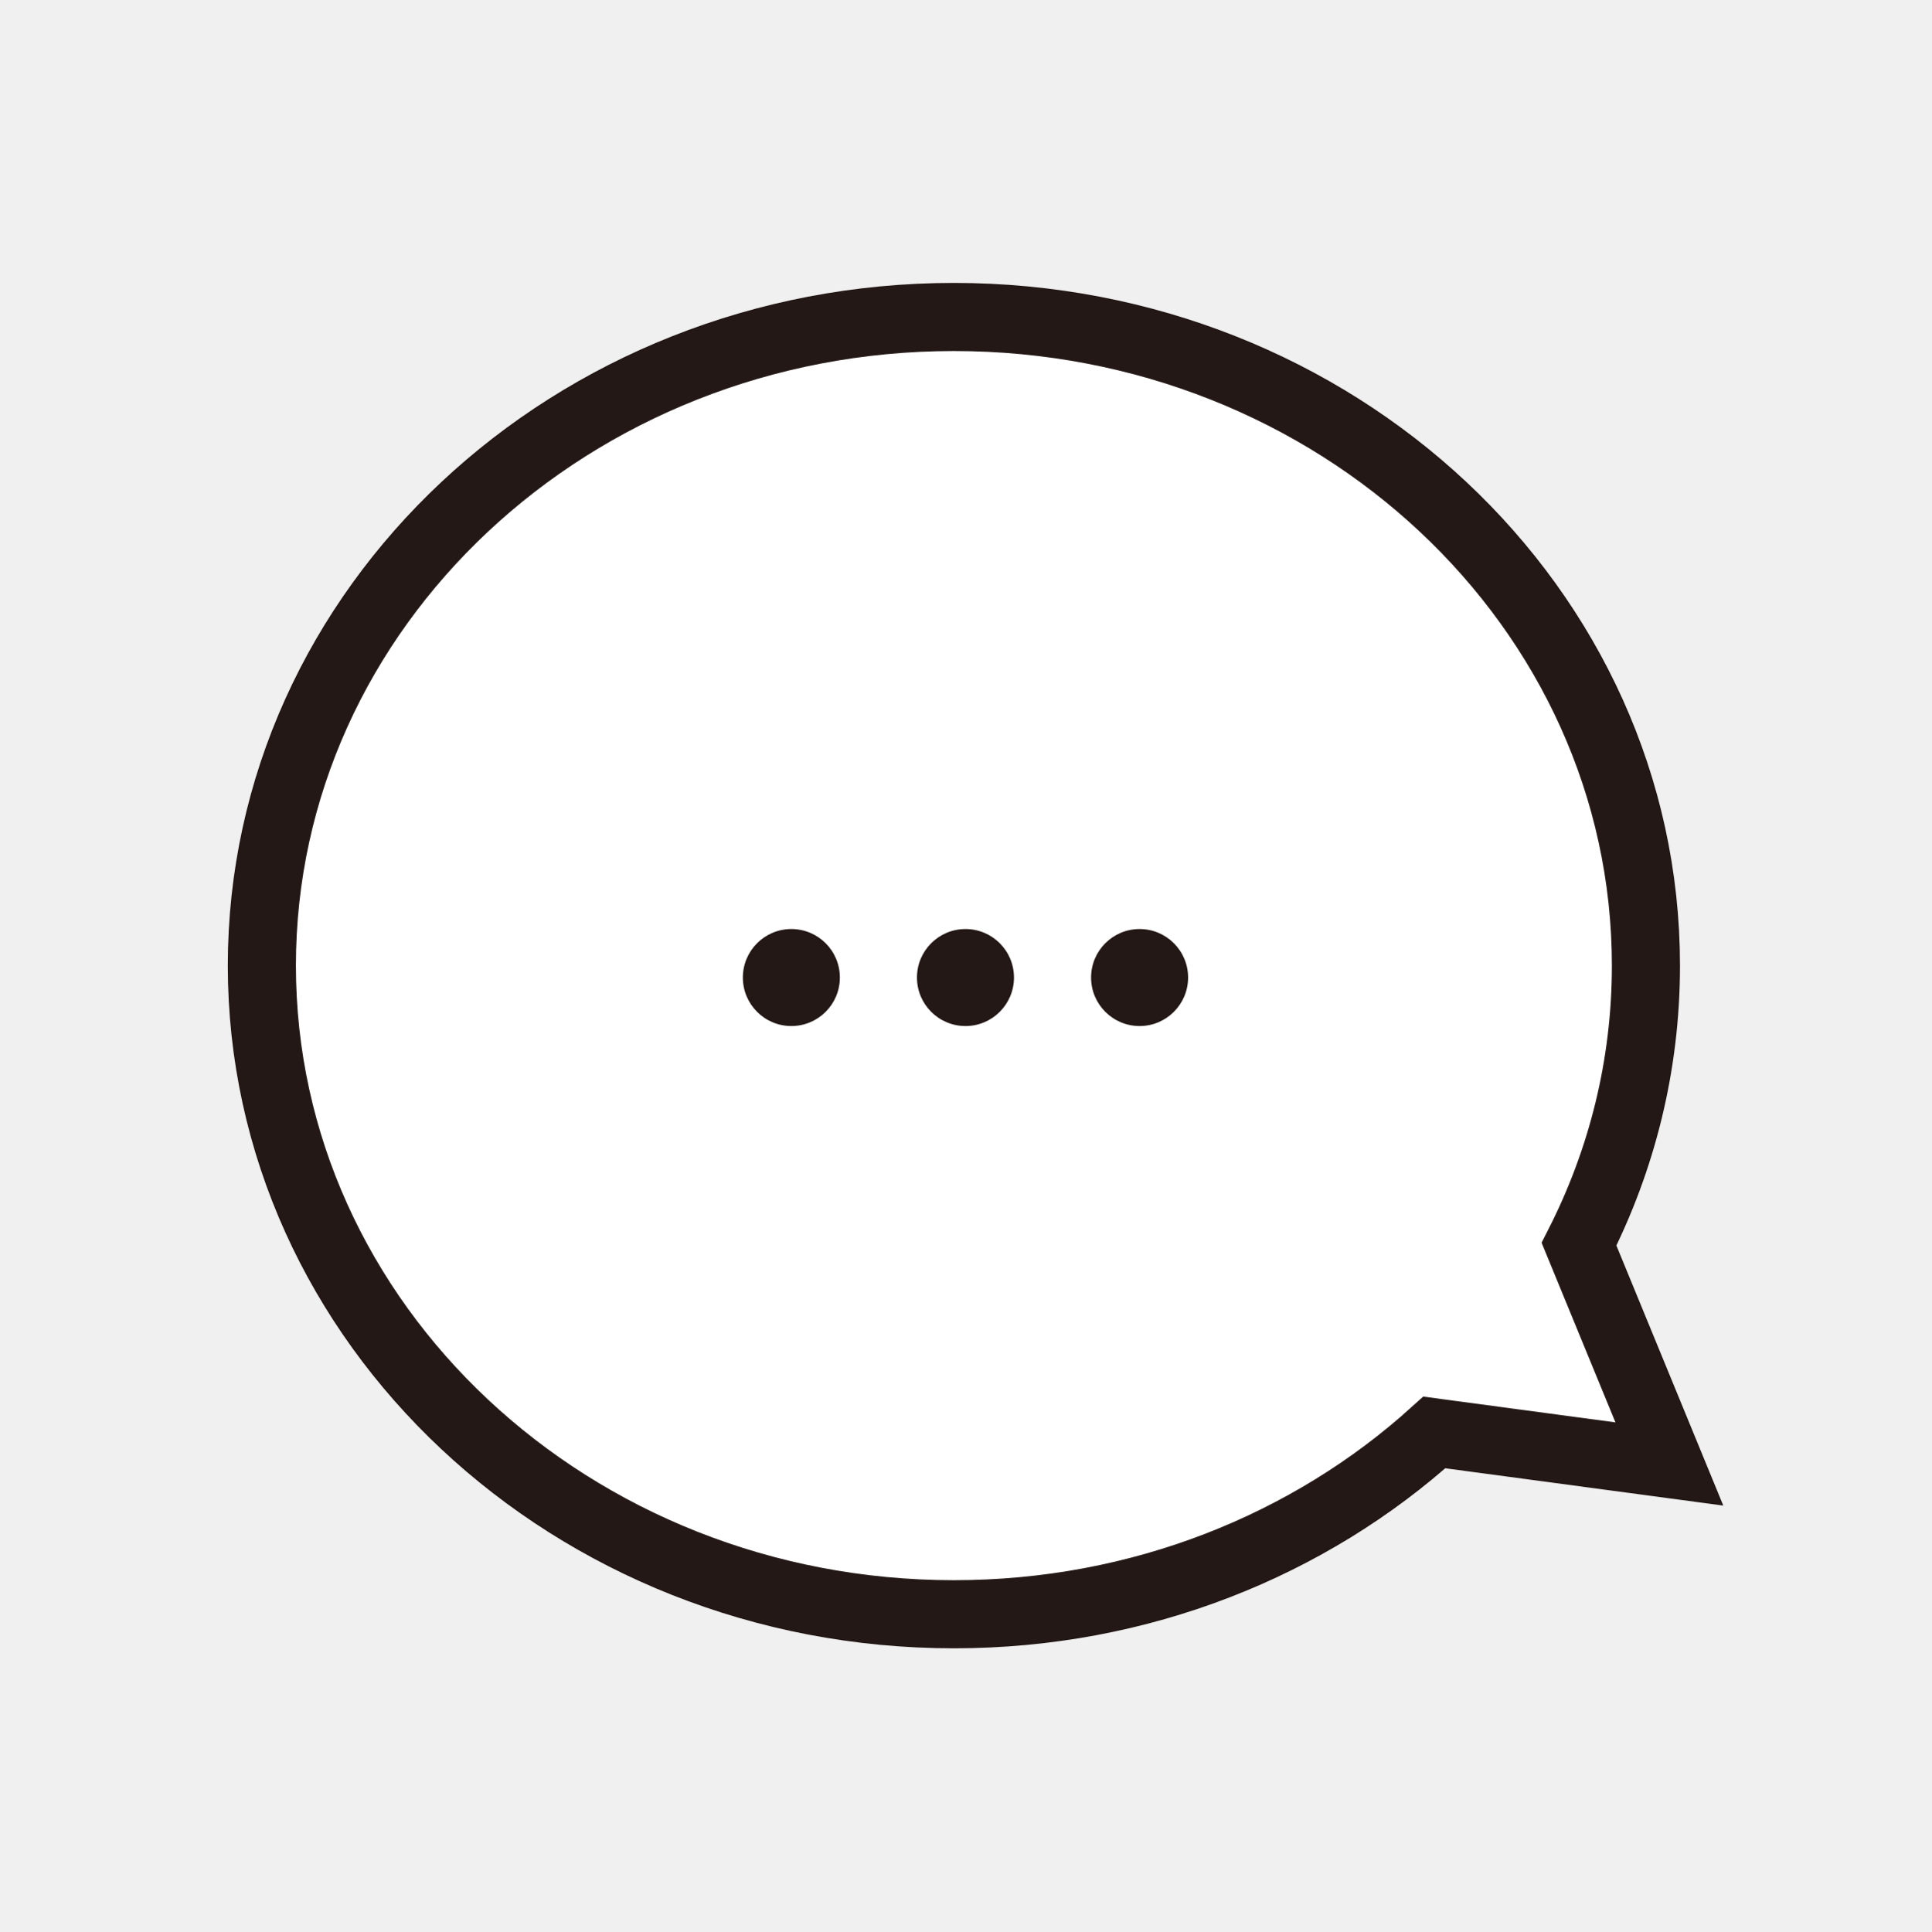
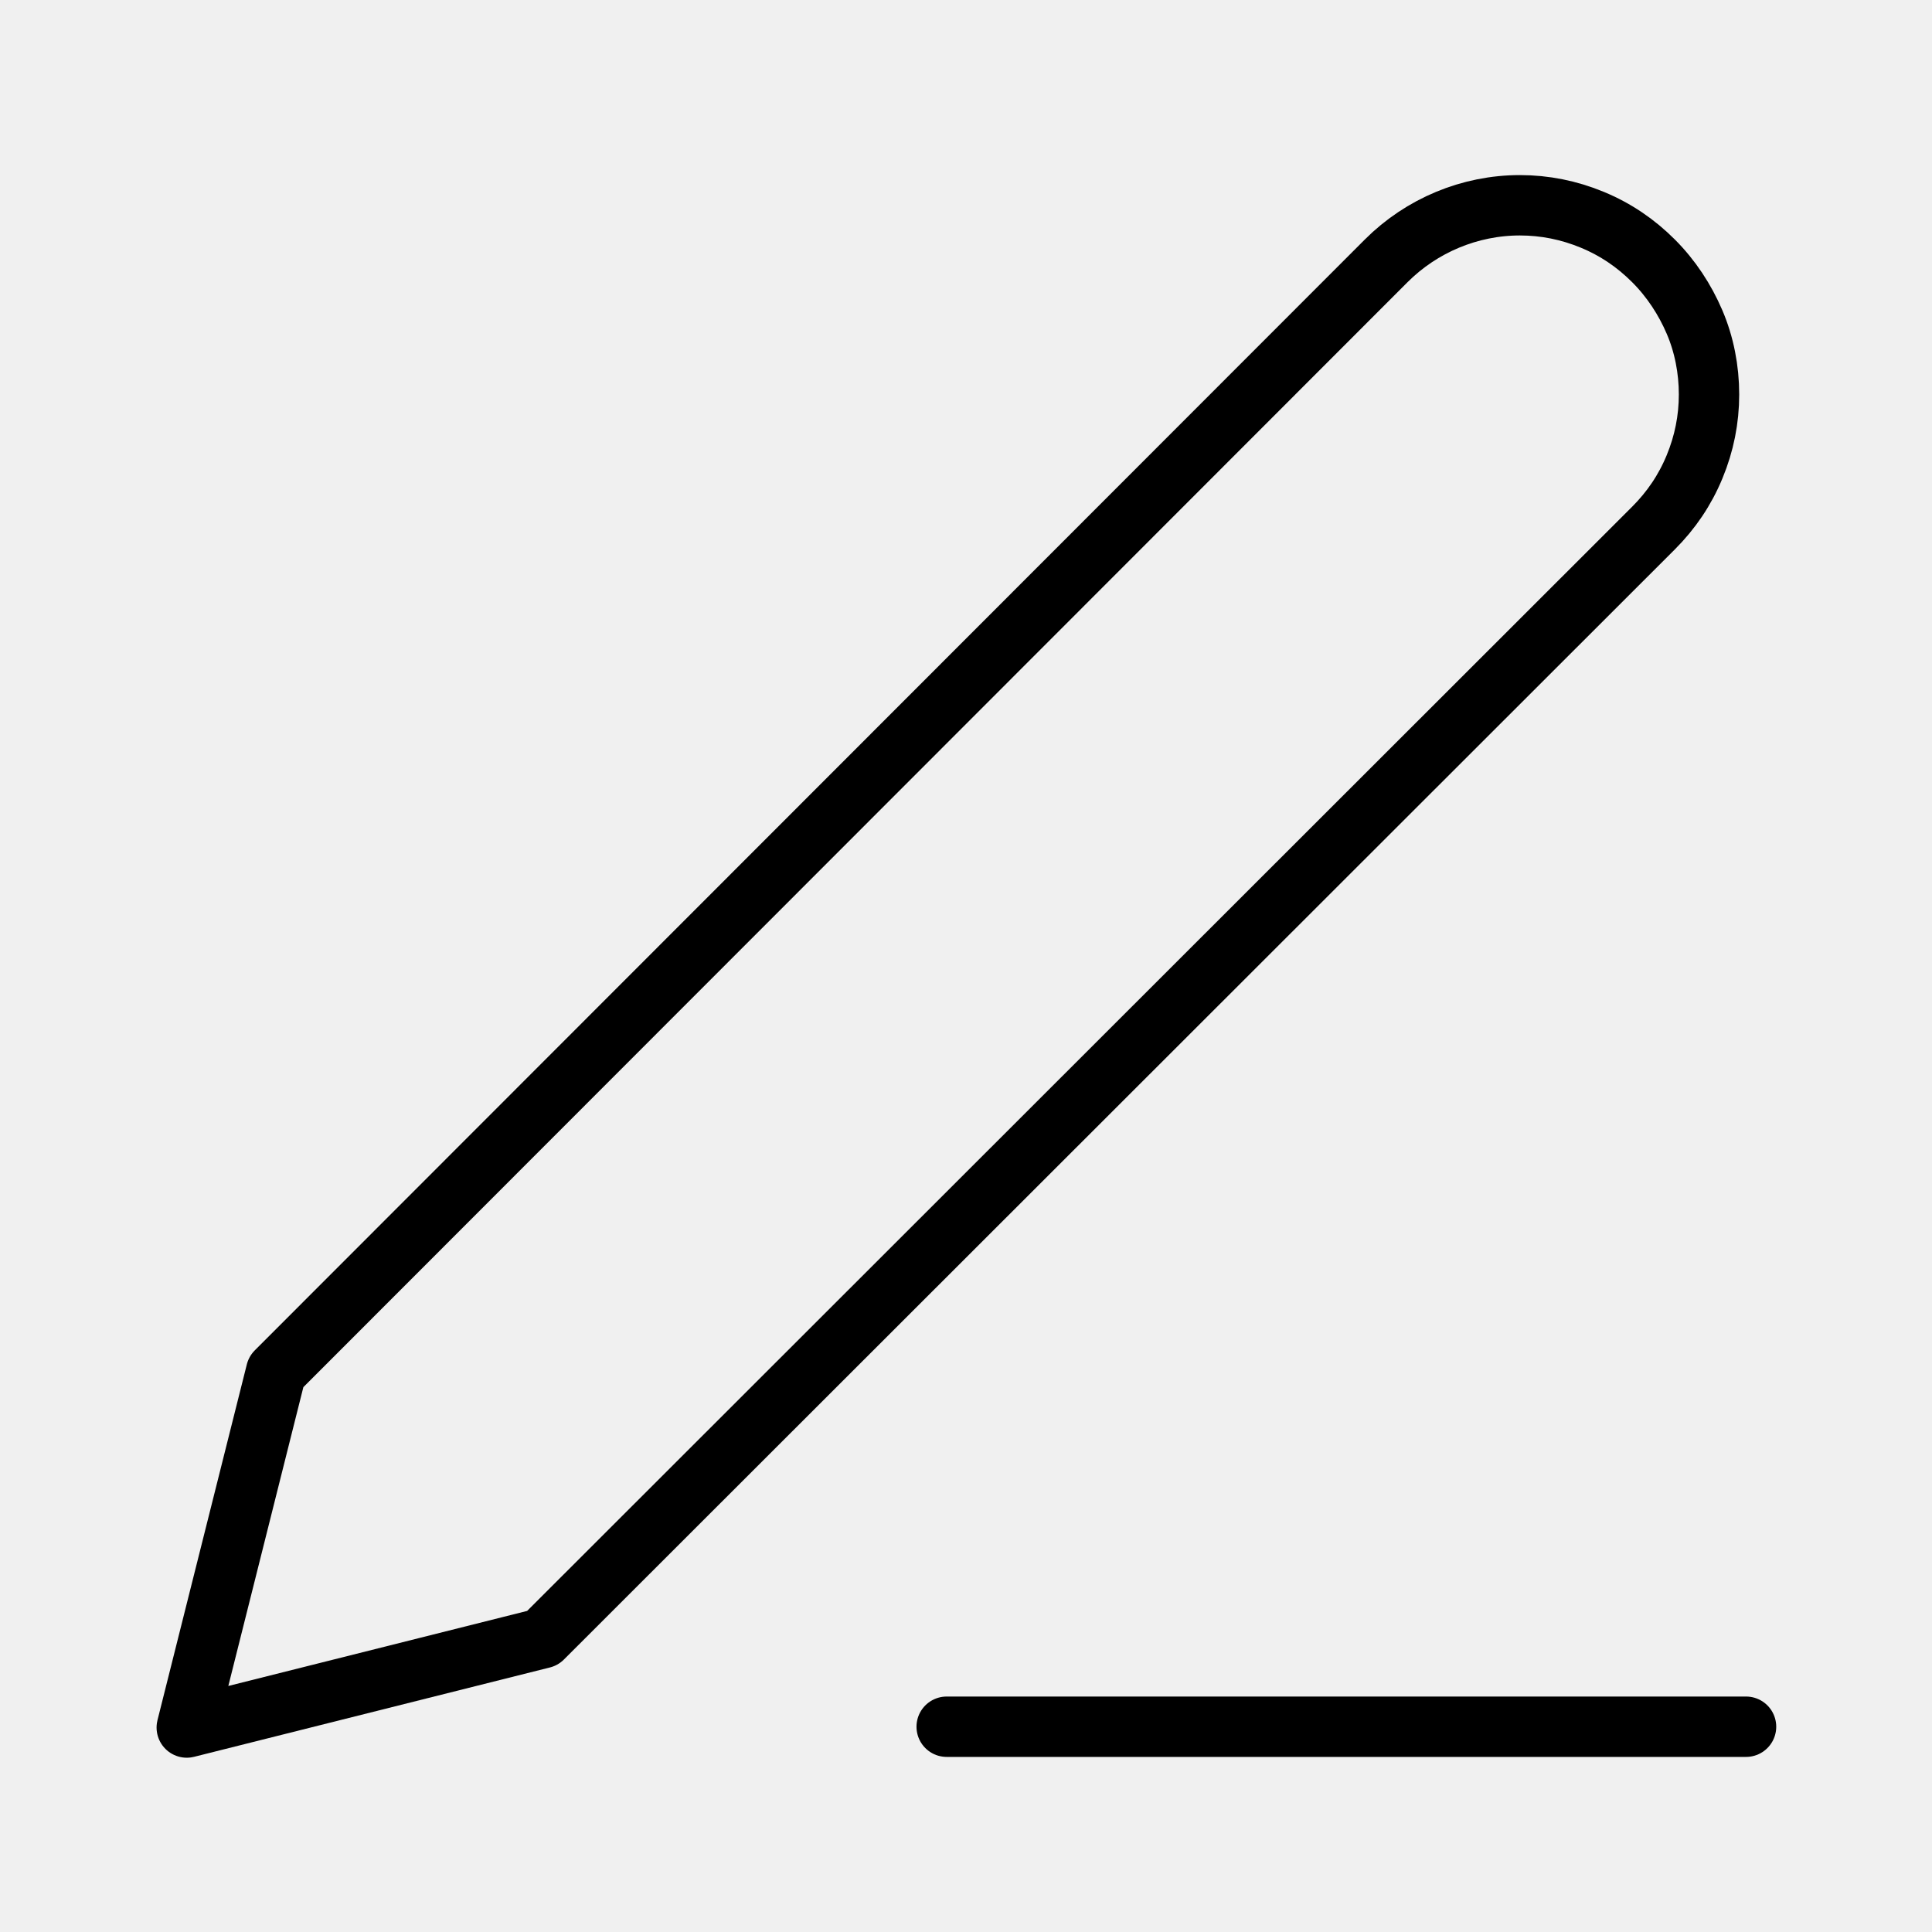
- <svg xmlns="http://www.w3.org/2000/svg" viewBox="0 0 283.5 283.5">
-   <path d="m140.02 46.53c56.11 0 101.6 42.63 101.6 95.22 0 14.65-3.53 28.51-9.82 40.9l13.26 32.26-34.5-4.63c-18.27 16.52-43.12 26.69-70.52 26.69-56.11 0-101.6-42.63-101.6-95.22s45.49-95.22 101.6-95.22z" fill="#fff" stroke="#231815" stroke-miterlimit="10" stroke-width="10" />
-   <g fill="#231815">
-     <circle cx="167.29" cy="143.5" r="7.12" />
-     <circle cx="116.17" cy="143.5" r="7.12" />
-     <circle cx="141.73" cy="143.5" r="7.12" />
+ <svg xmlns="http://www.w3.org/2000/svg" viewBox="0 0 24 24">
+   <g fill="none" stroke="#000" stroke-linecap="round" stroke-linejoin="round" stroke-width=".75">
+     <path d="m11.76 21.45h9.93" />
+     <path d="m17.22 3.24c.44-.44 1.04-.69 1.66-.69.31 0 .61.06.9.18s.54.29.76.51.39.48.51.76.18.59.18.9-.06.61-.18.9-.29.54-.51.76l-13.8 13.79-4.42 1.11 1.11-4.42z" />
  </g>
</svg>
